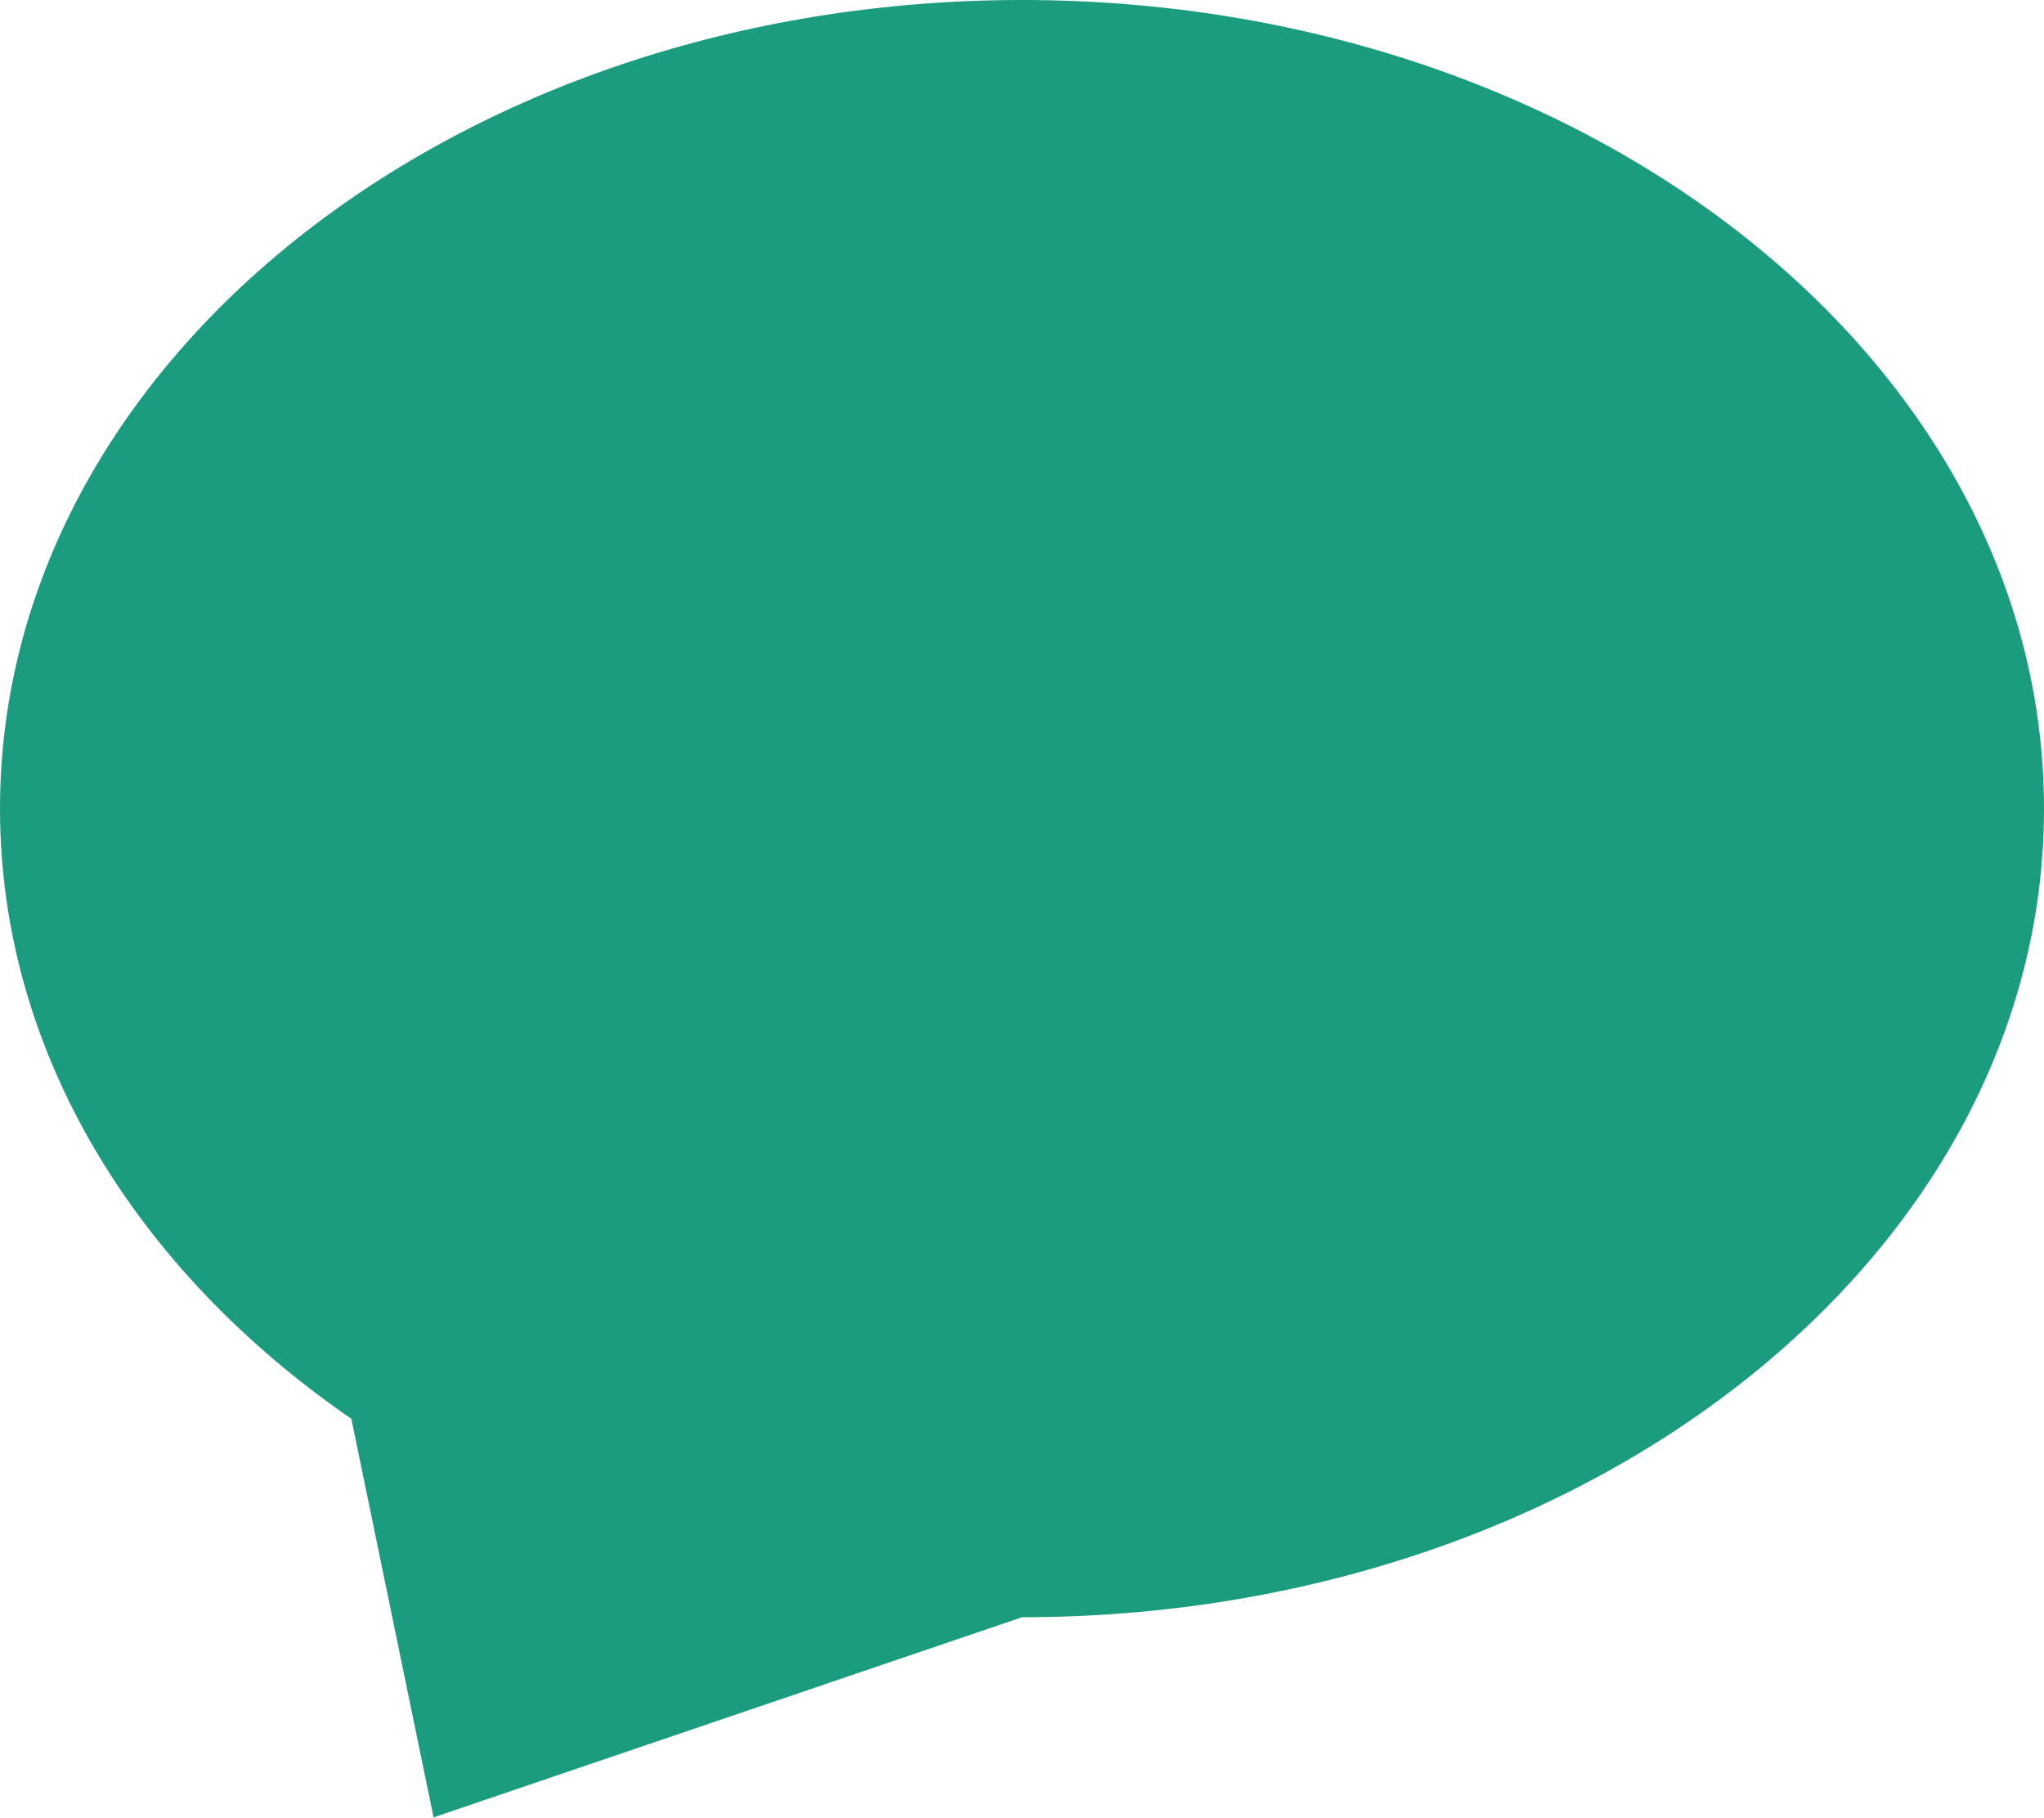
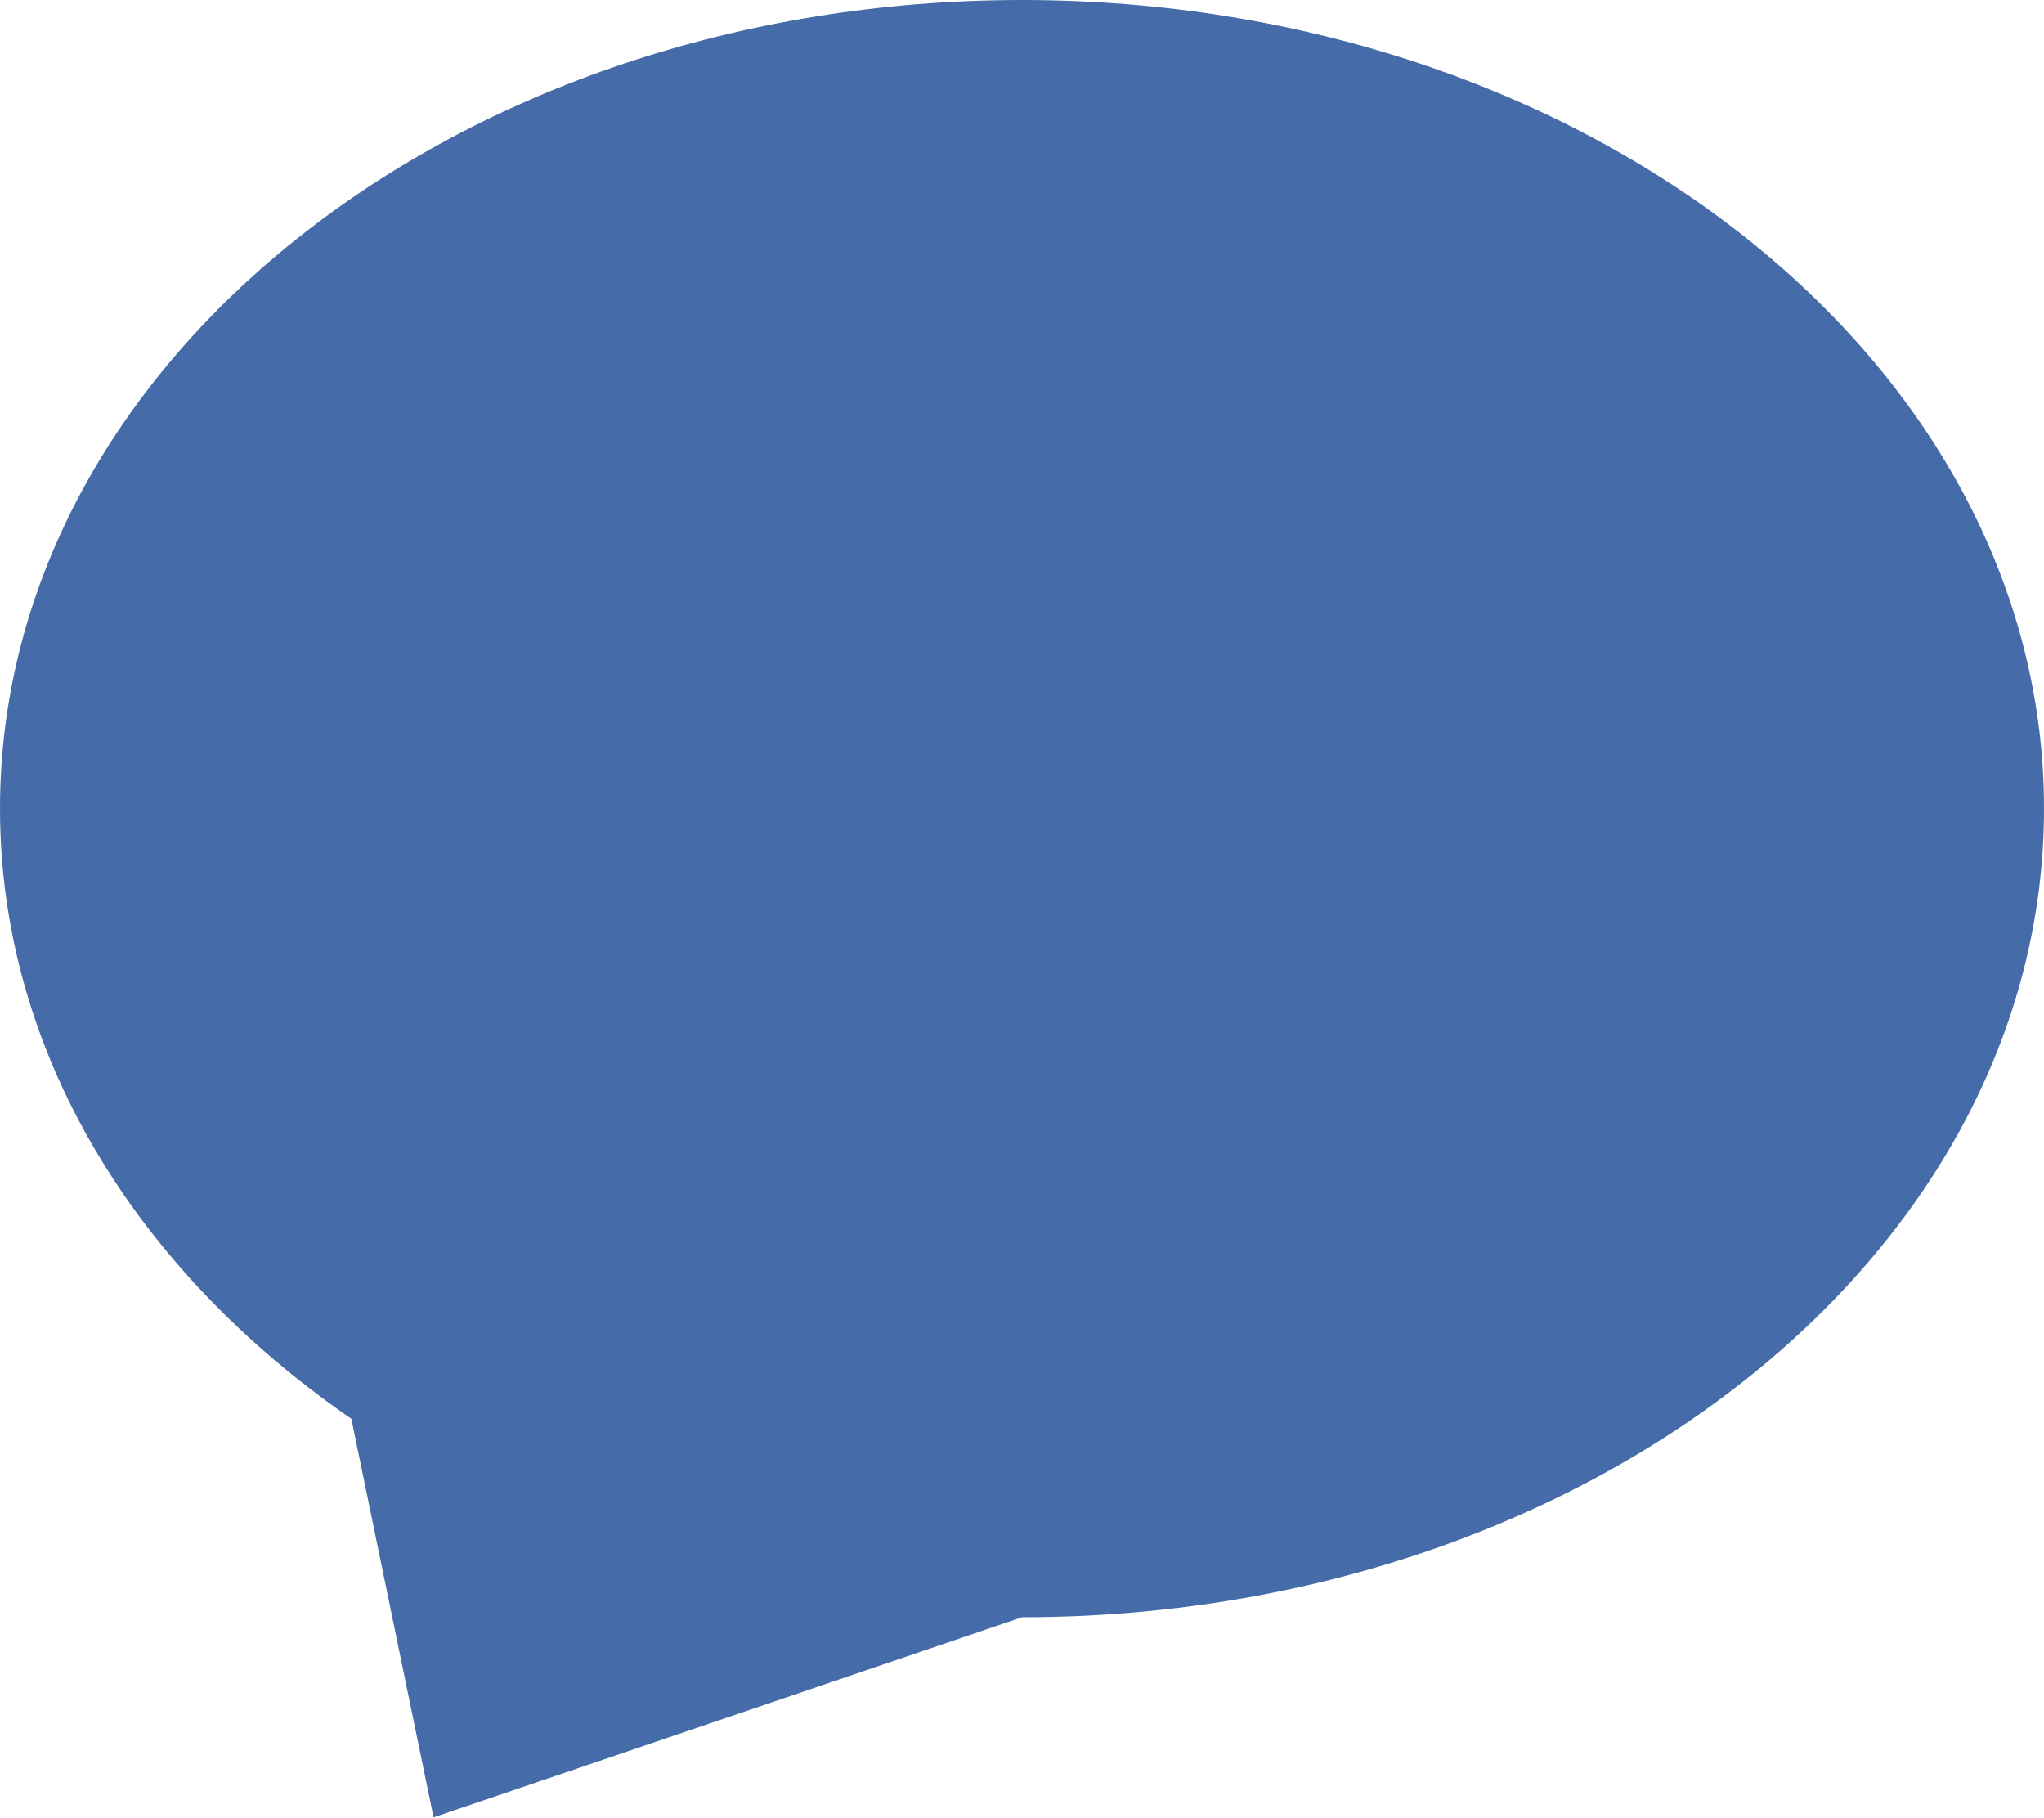
<svg xmlns="http://www.w3.org/2000/svg" width="18" height="16" viewBox="0 0 18 16" fill="none">
-   <path d="M9 14.238C13.971 14.238 18 11.051 18 7.119C18 3.187 13.971 0 9 0C4.029 0 0 3.187 0 7.119C0 9.263 1.198 11.186 3.094 12.491L3.818 16L9 14.238Z" fill="#1C9C7F" />
+   <path d="M9 14.238C13.971 14.238 18 11.051 18 7.119C18 3.187 13.971 0 9 0C4.029 0 0 3.187 0 7.119C0 9.263 1.198 11.186 3.094 12.491L3.818 16L9 14.238Z" fill="#456CA8" />
</svg>
